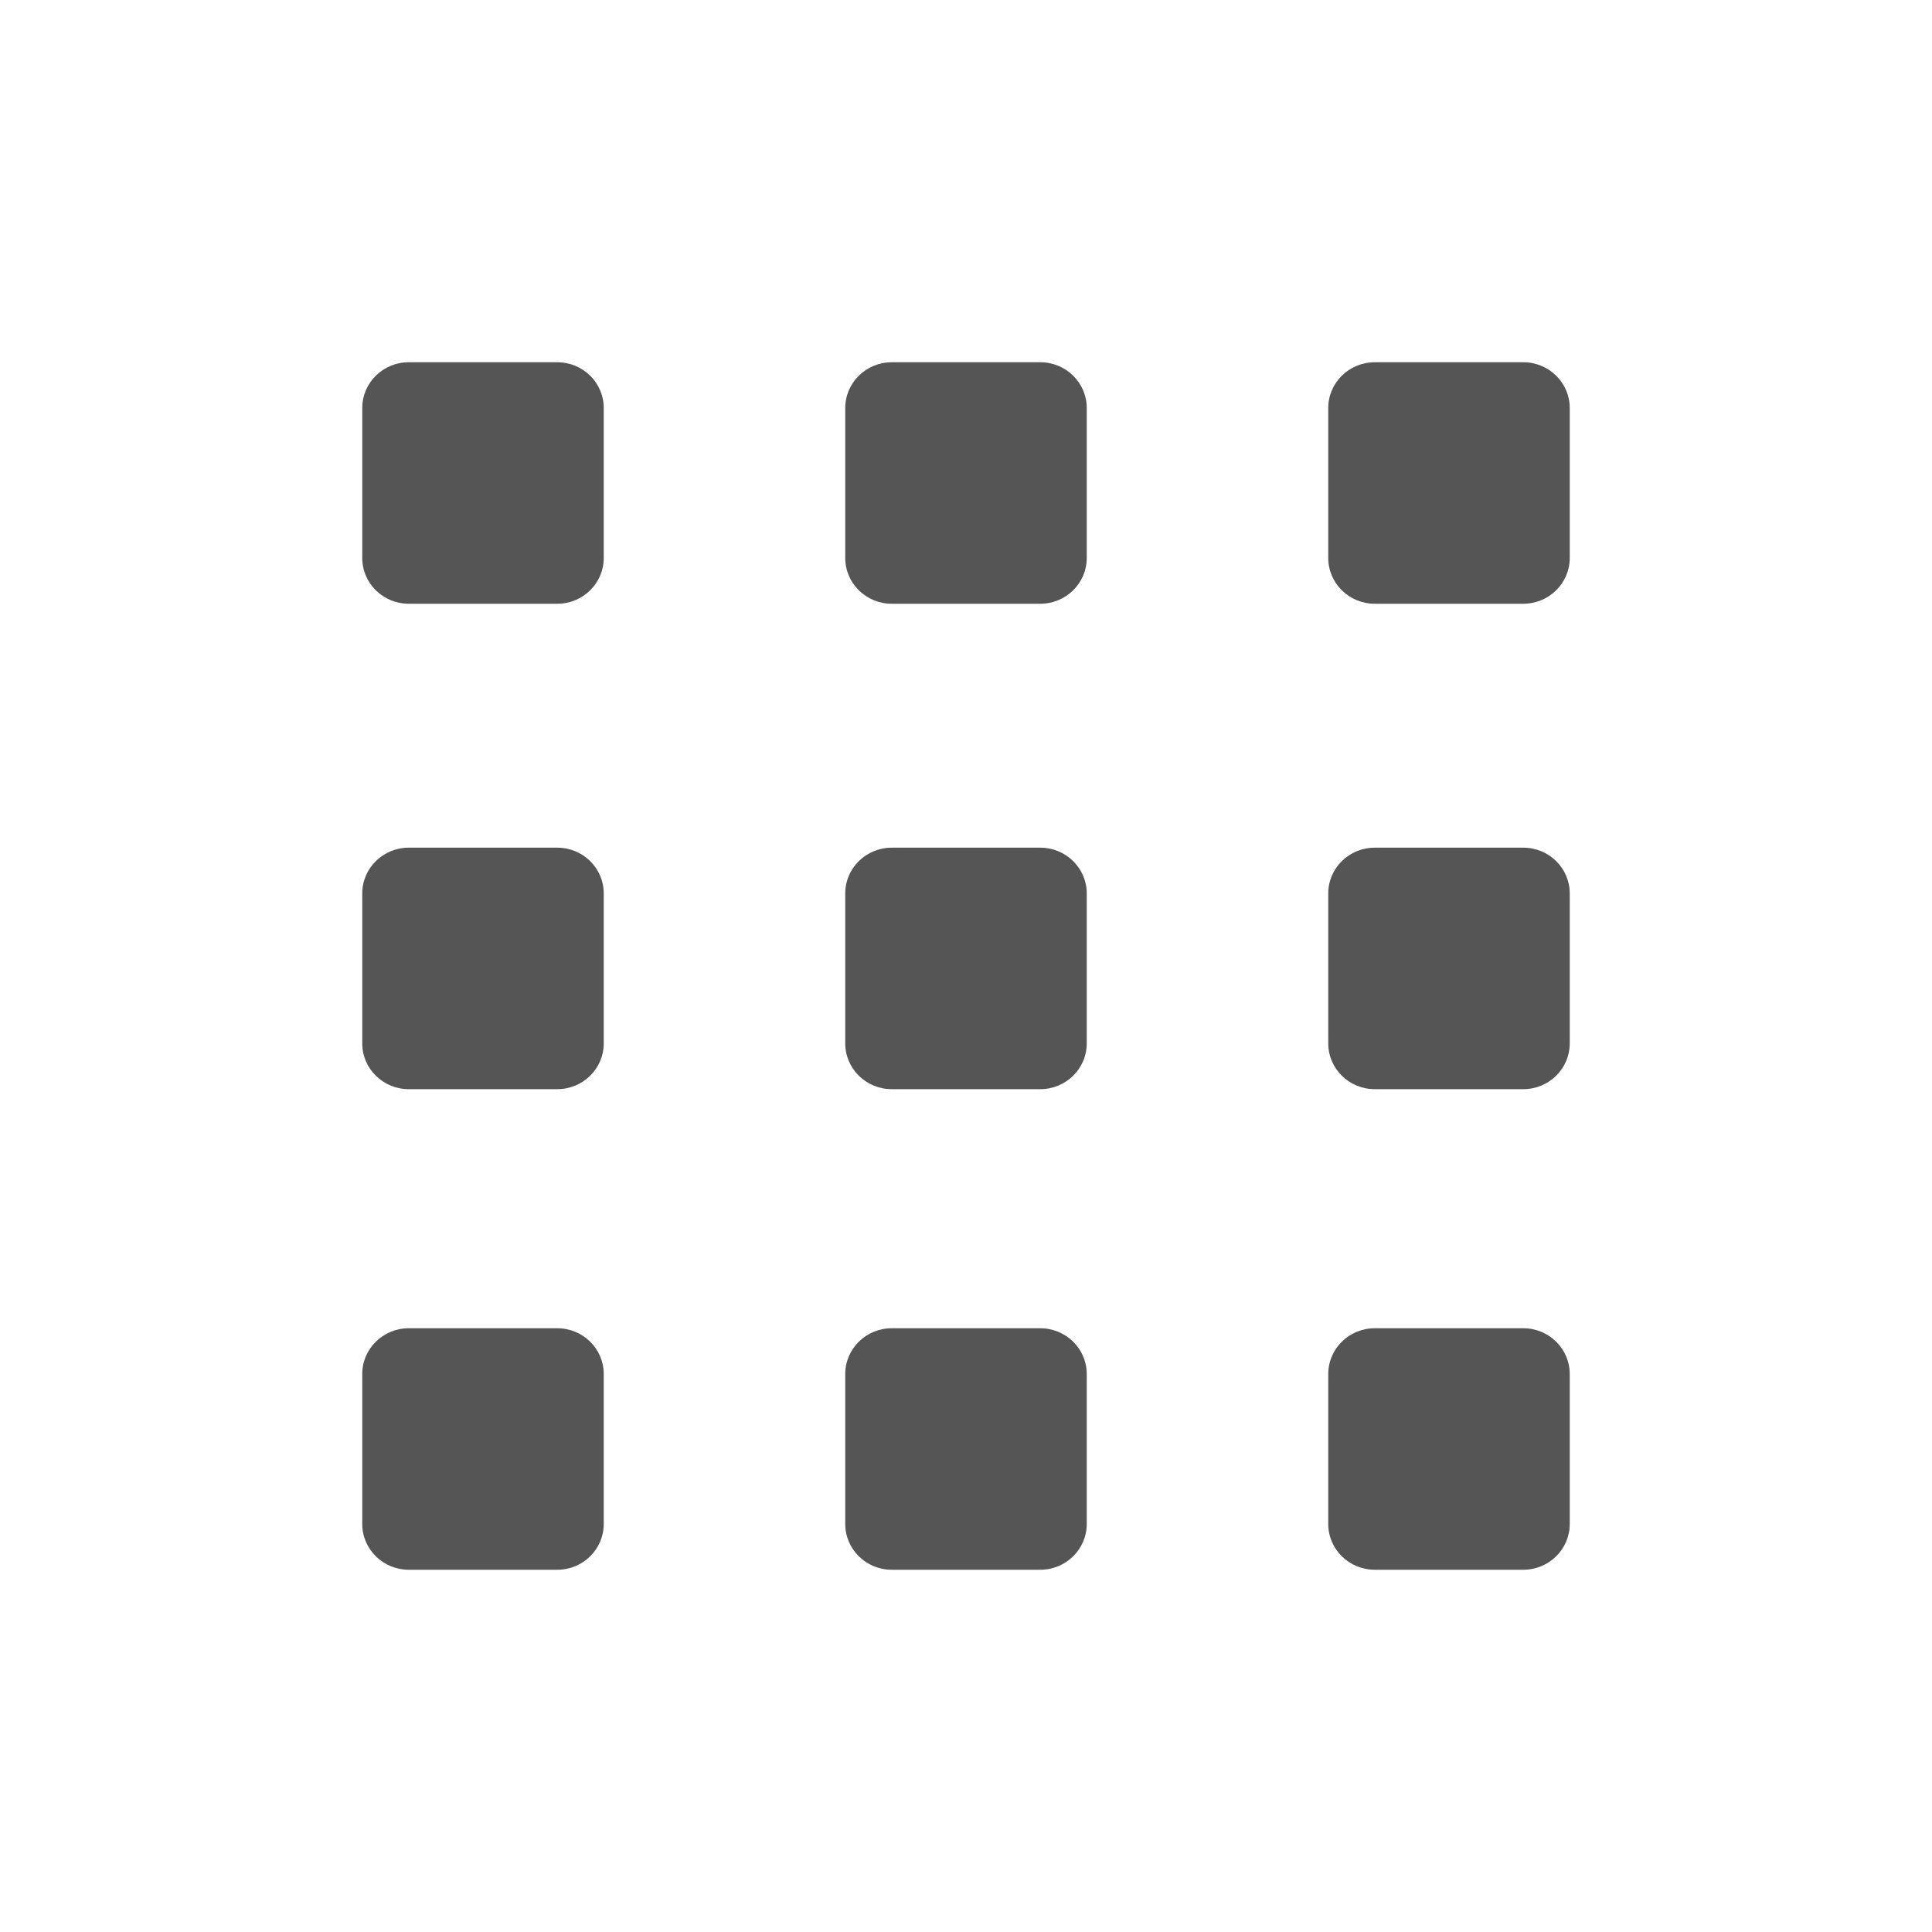
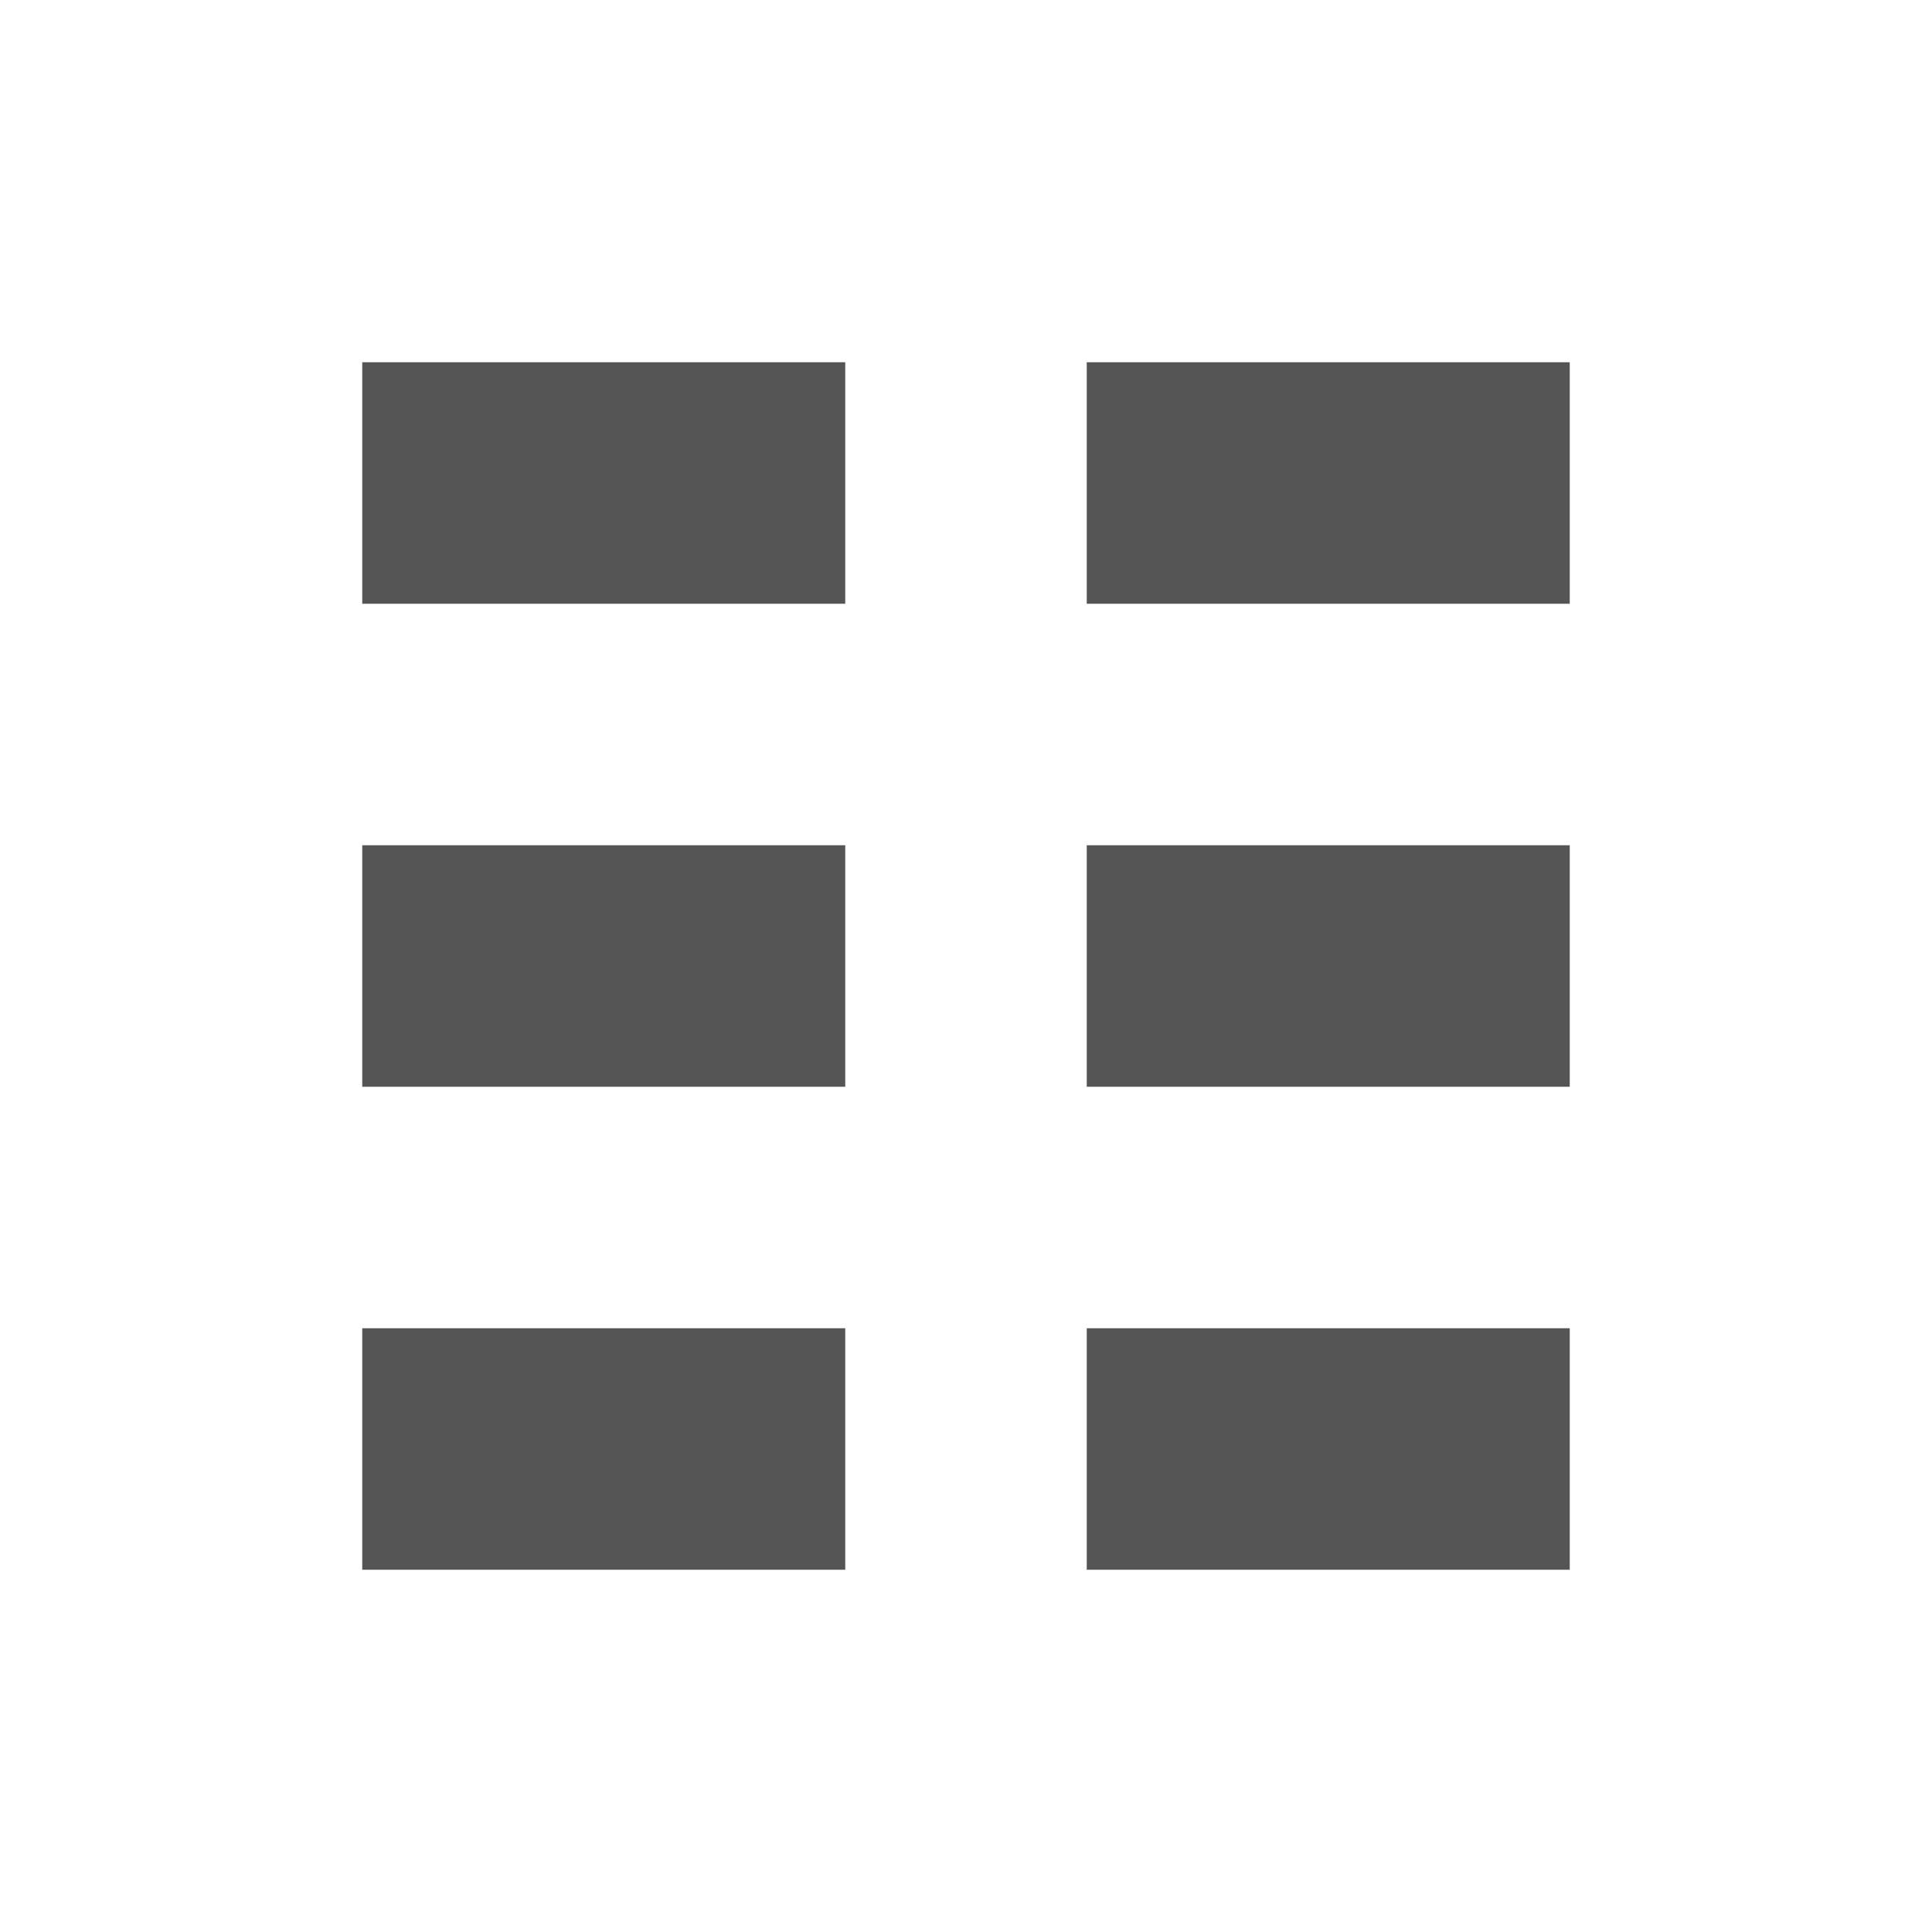
<svg xmlns="http://www.w3.org/2000/svg" id="svg7384" height="16" width="16" version="1.1">
-   <g id="layer12" transform="translate(-61 -867)">
-     <rect id="rect13363" style="color:#555555;enable-background:new;fill:#555555" rx=".385" ry=".379" height="2" width="2" y="870" x="64" />
-     <rect id="rect13365" style="color:#555555;enable-background:new;fill:#555555" rx=".385" ry=".379" height="2" width="2" y="870" x="68" />
-     <rect id="rect13367" style="color:#555555;enable-background:new;fill:#555555" rx=".385" ry=".379" height="2" width="2" y="870" x="72" />
-     <rect id="rect13369" style="color:#555555;enable-background:new;fill:#555555" rx=".385" ry=".379" height="2" width="2" y="874.02" x="64" />
-     <rect id="rect13371" style="color:#555555;enable-background:new;fill:#555555" rx=".385" ry=".379" height="2" width="2" y="874.02" x="68" />
-     <rect id="rect13373" style="color:#555555;enable-background:new;fill:#555555" rx=".385" ry=".379" height="2" width="2" y="874.02" x="72" />
-     <rect id="rect13375" style="color:#555555;enable-background:new;fill:#555555" rx=".385" ry=".379" height="2" width="2" y="878" x="64" />
-     <rect id="rect13377" style="color:#555555;enable-background:new;fill:#555555" rx=".385" ry=".379" height="2" width="2" y="878" x="68" />
-     <rect id="rect13379" style="color:#555555;enable-background:new;fill:#555555" rx=".385" ry=".379" height="2" width="2" y="878" x="72" />
-   </g>
+   <defs id="defs17" />
+   <rect style="fill:#555555;fill-opacity:1;stroke:none" id="rect3773" width="4" height="2" x="3" y="3" rx="0" ry="0" />
+   <rect style="fill:#555555;fill-opacity:1;stroke:none" id="rect3773-3" width="4" height="2" x="3" y="7" rx="0" ry="0" />
+   <rect style="fill:#555555;fill-opacity:1;stroke:none" id="rect3773-1" width="4" height="2" x="3" y="11" rx="0" ry="0" />
+   <rect style="fill:#555555;fill-opacity:1;stroke:none" id="rect3773-7" width="4" height="2" x="9" y="3" rx="0" ry="0" />
+   <rect style="fill:#555555;fill-opacity:1;stroke:none" id="rect3773-3-6" width="4" height="2" x="9" y="7" rx="0" ry="0" />
+   <rect style="fill:#555555;fill-opacity:1;stroke:none" id="rect3773-1-6" width="4" height="2" x="9" y="11" rx="0" ry="0" />
</svg>
